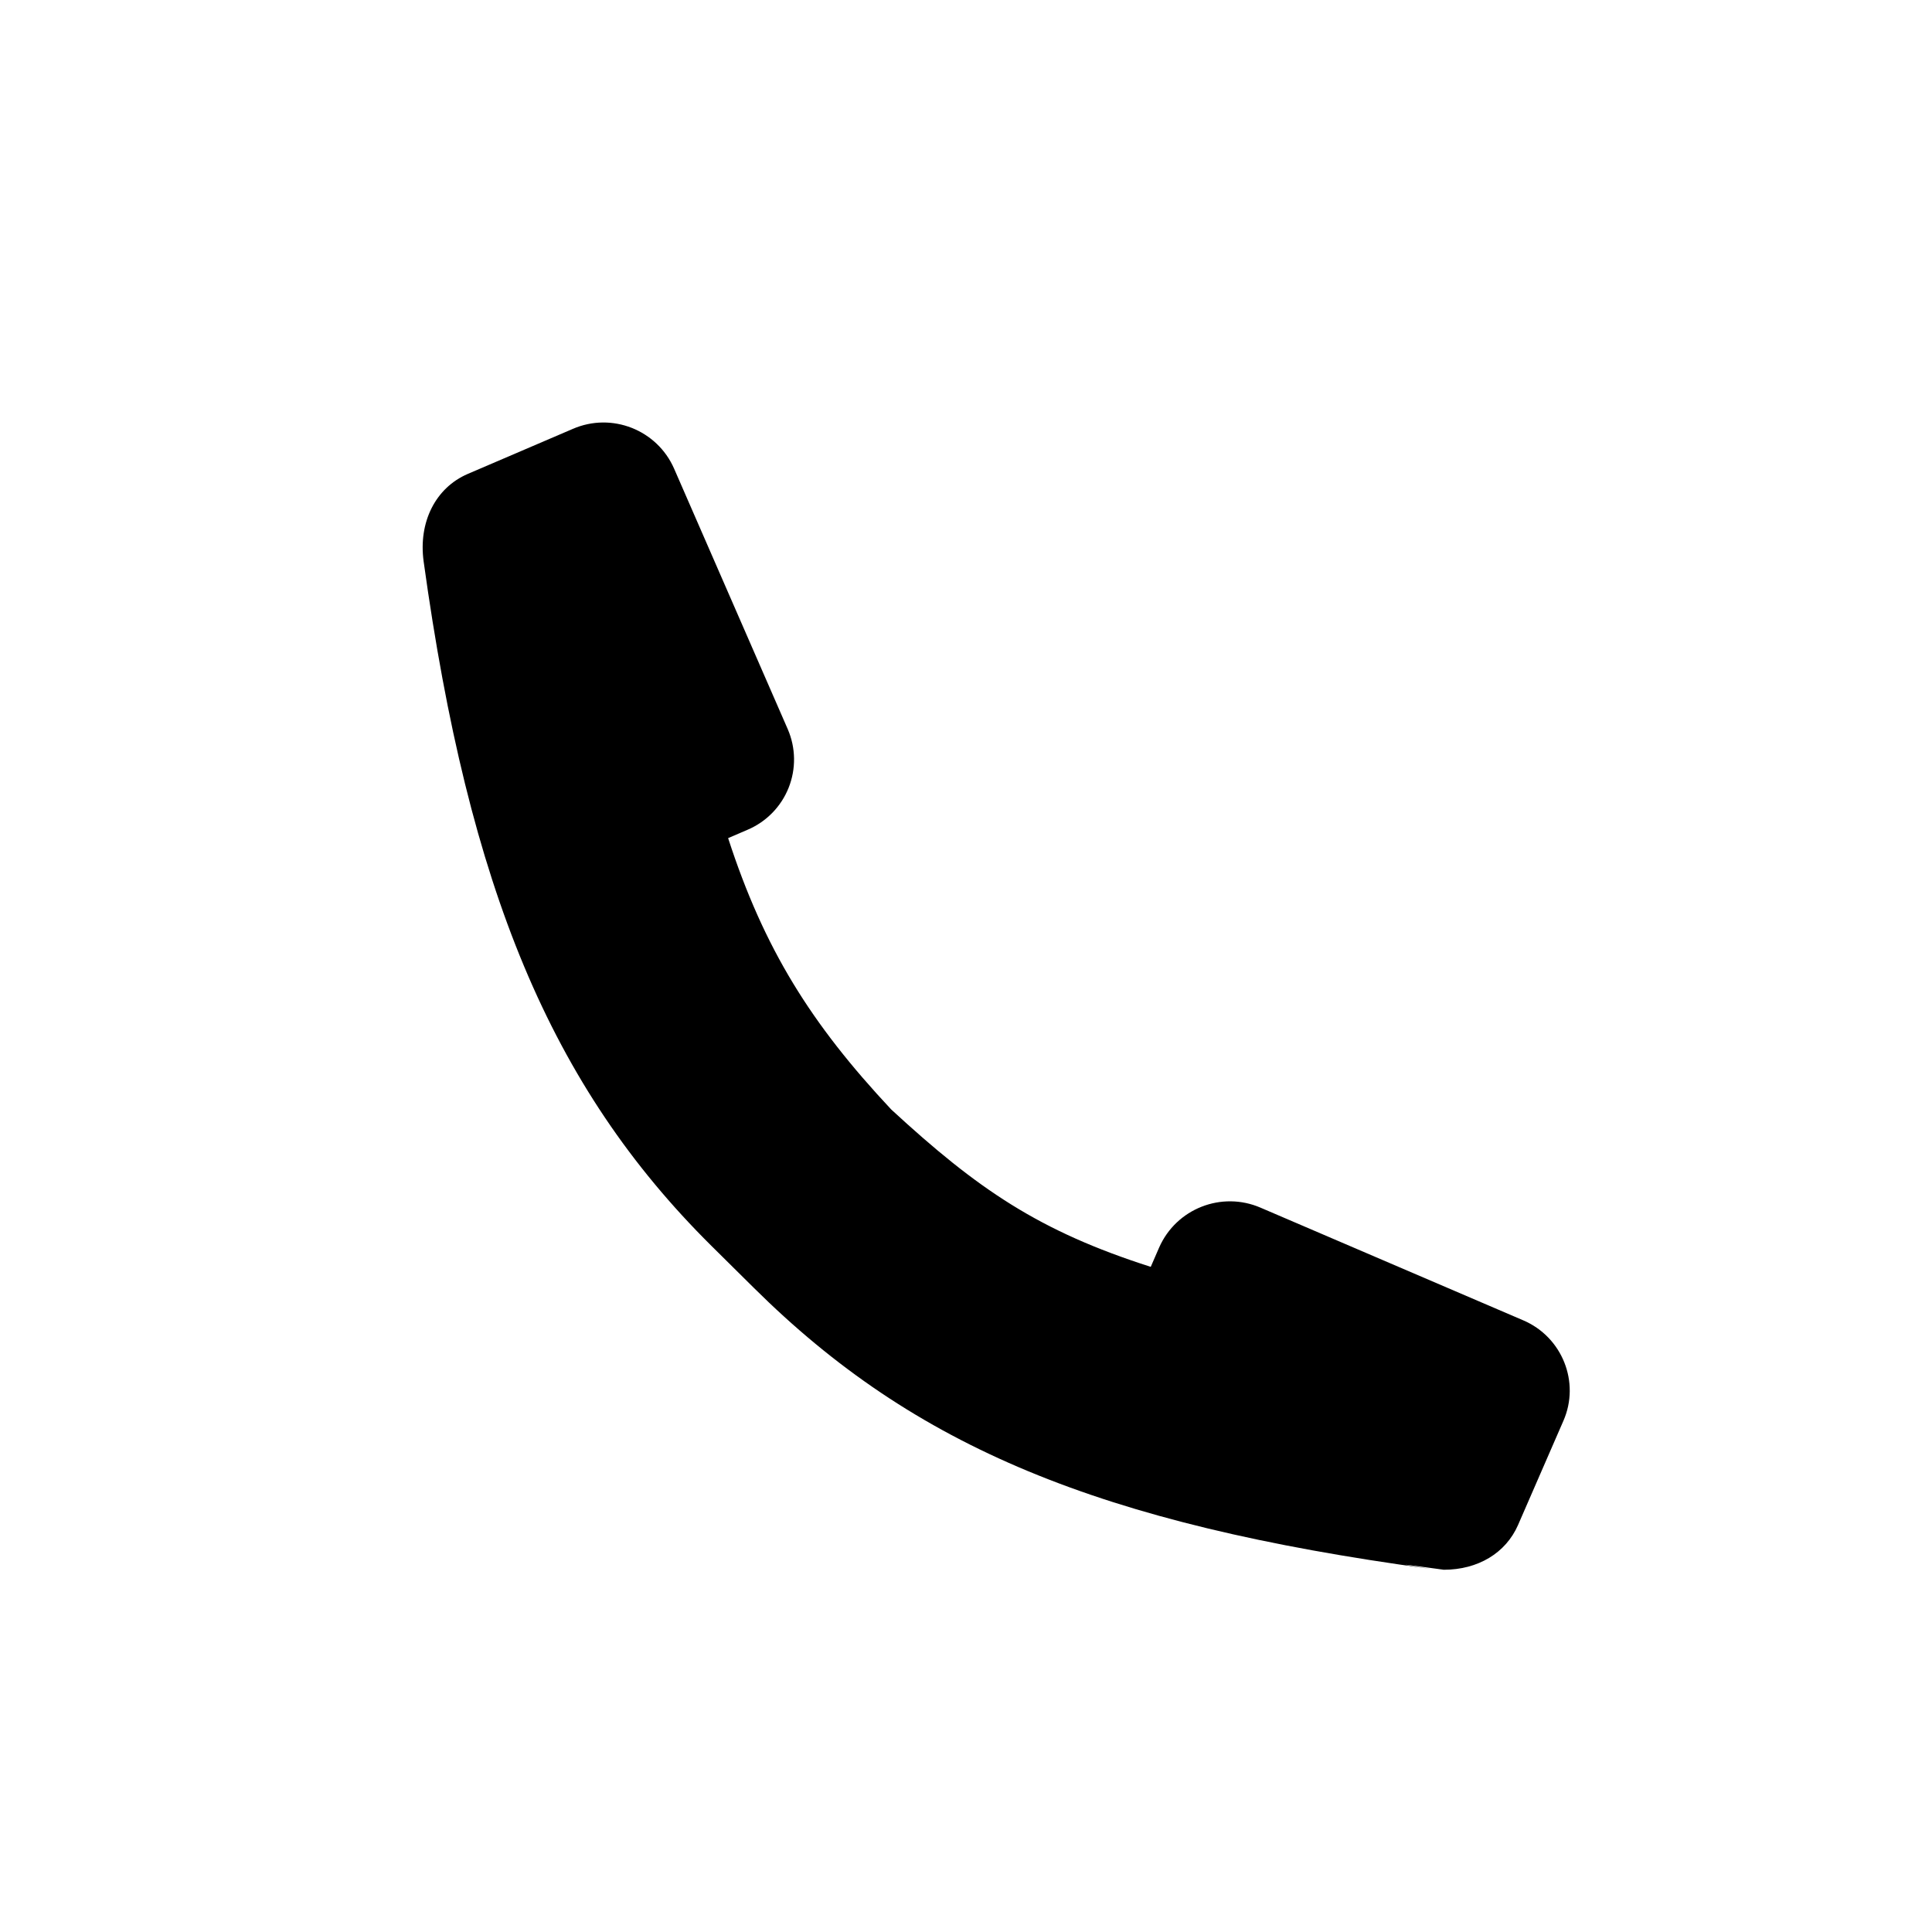
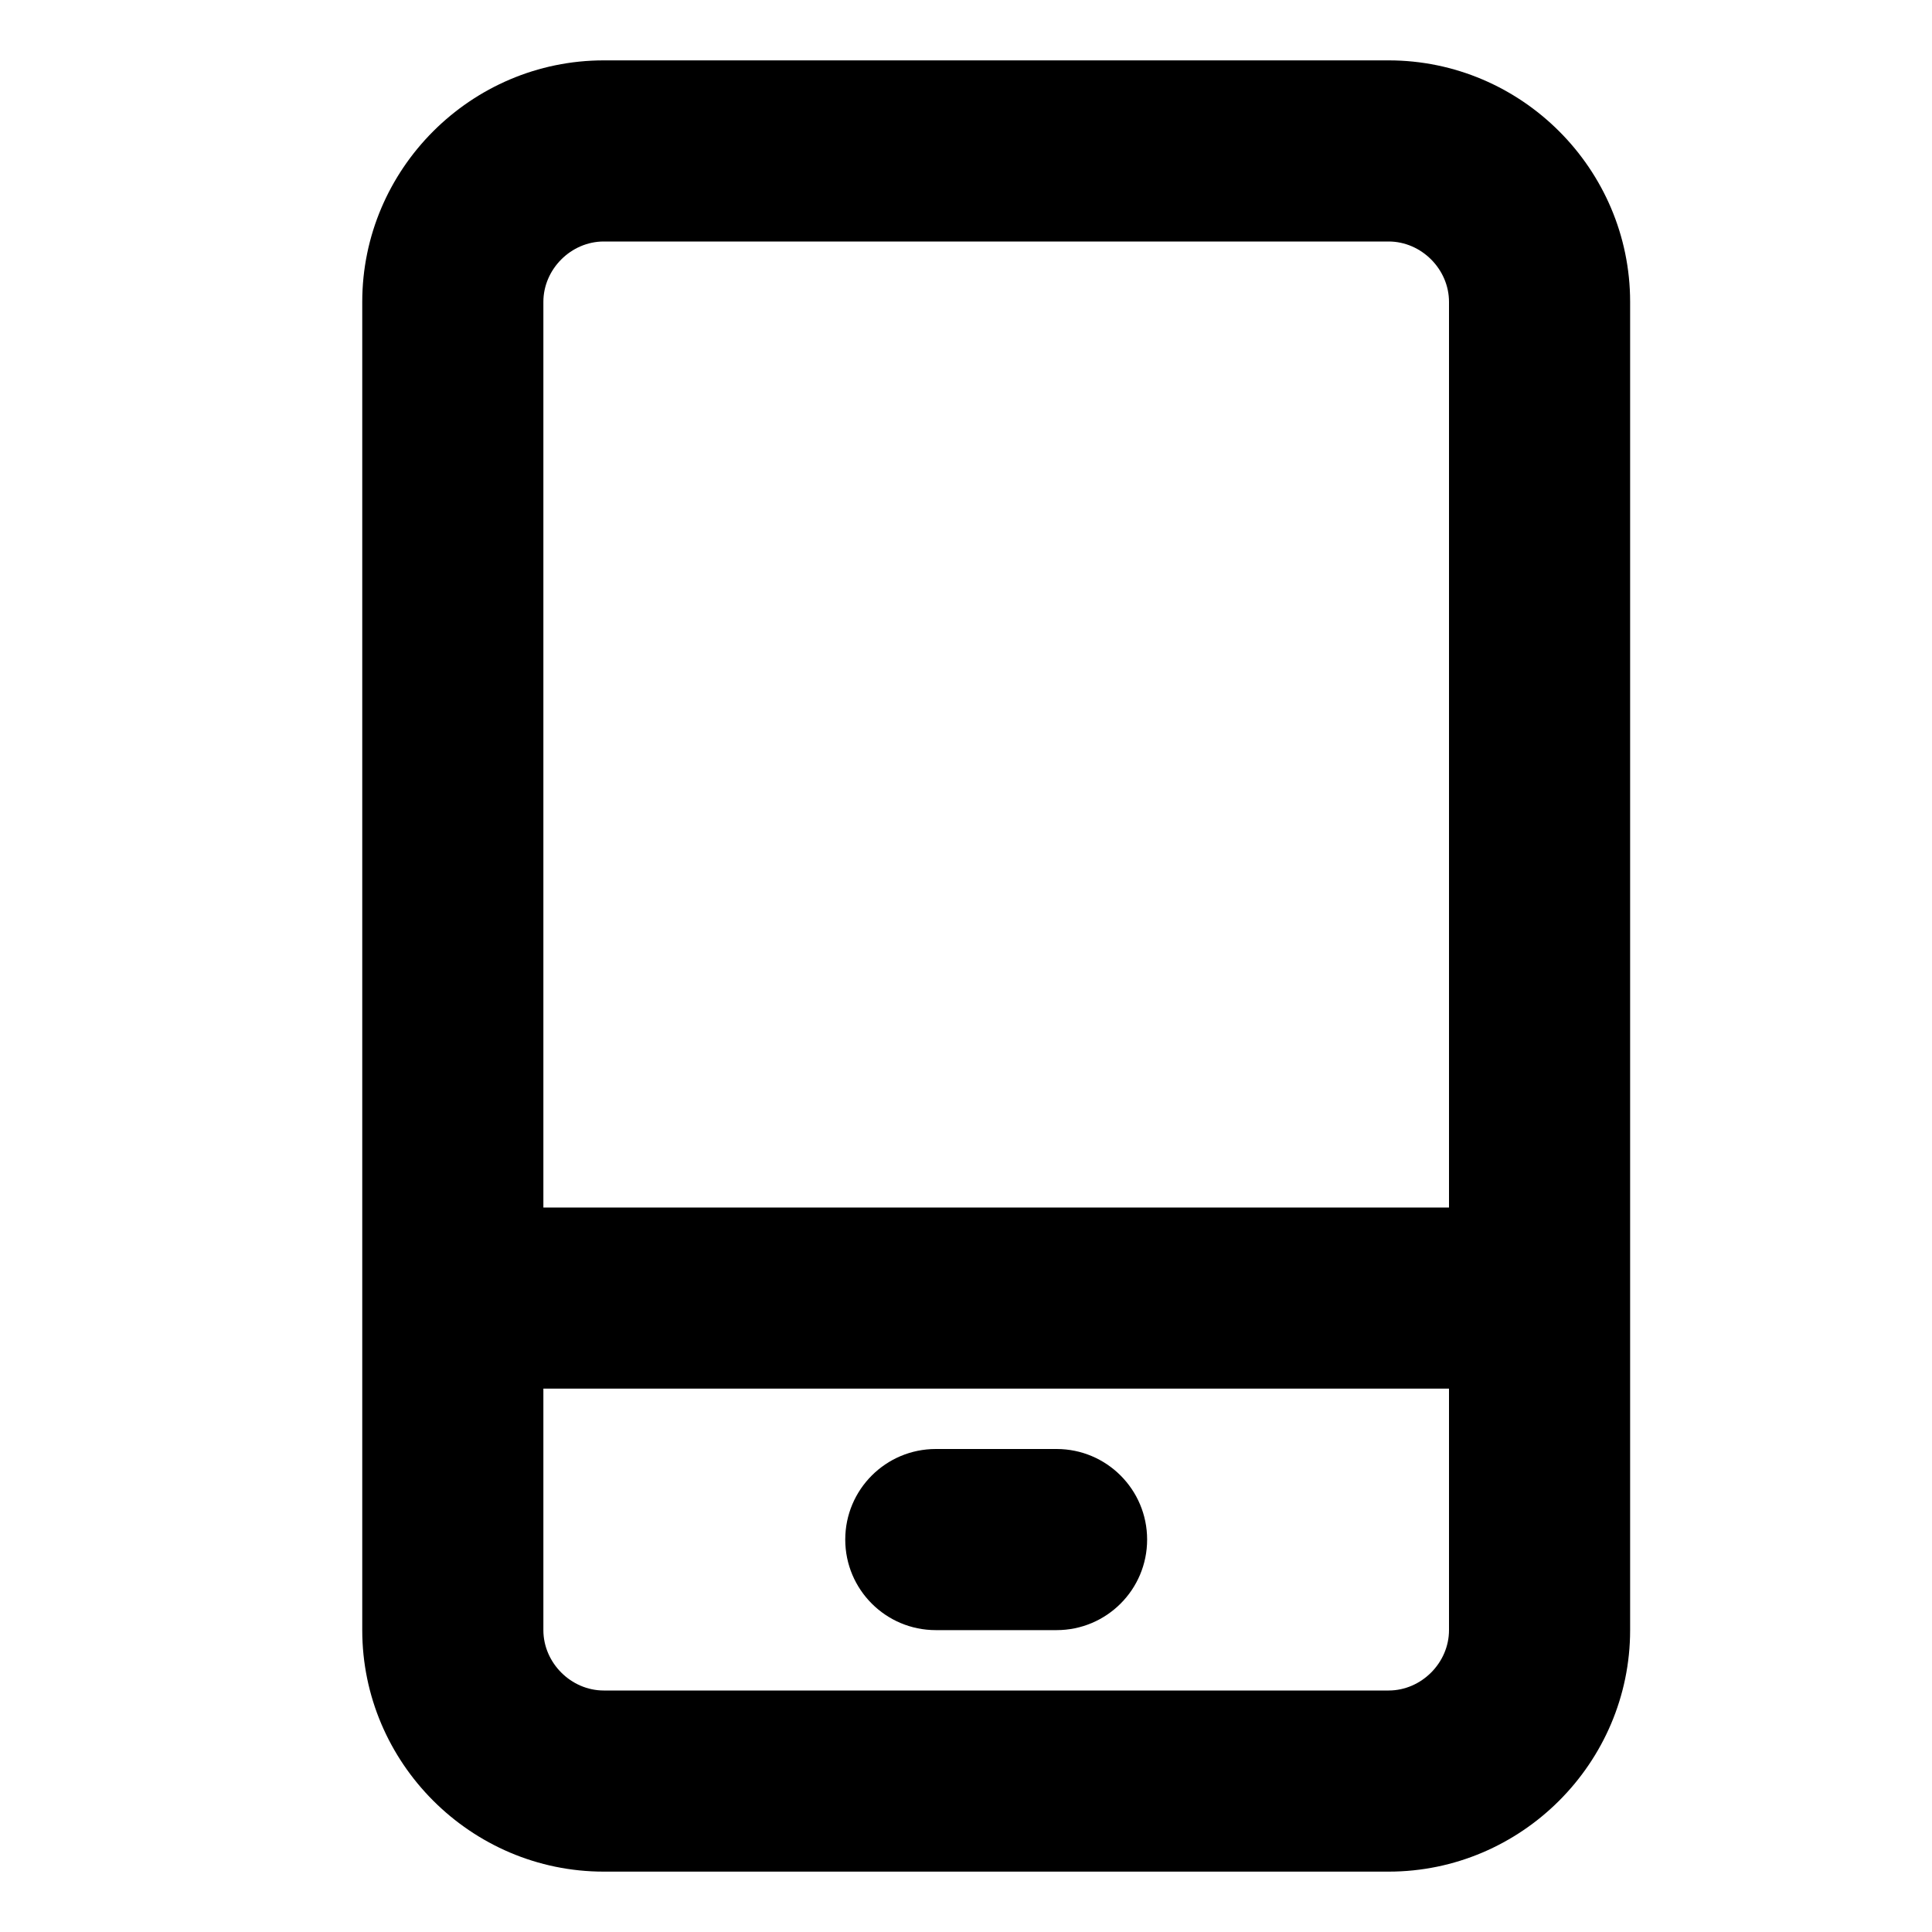
<svg xmlns="http://www.w3.org/2000/svg" width="32" height="32" viewBox="0 0 32 32">
-   <path fill="#000" fill-rule="evenodd" d="M25.23 21.869l-4.351-1.866a1.281 1.281 0 0 0-1.68.66l-.139.32c-1.85-.591-2.865-1.285-4.298-2.606-1.332-1.422-2.106-2.66-2.702-4.495l.323-.139a1.264 1.264 0 0 0 .665-1.665l-1.882-4.314a1.277 1.277 0 0 0-1.679-.66l-1.74.746c-.534.23-.82.799-.73 1.451.748 5.411 2.1 8.69 4.765 11.333l.704.697c2.666 2.644 5.736 3.91 11.194 4.653.078.01-1.078-.165.234.016.566 0 1.026-.277 1.229-.74l.752-1.727c.28-.64-.02-1.388-.665-1.664" />
+   <path fill="#000" fill-rule="evenodd" d="M23 1c2.2 0 4 1.8 4 4v22c0 2.199-1.8 4-4 4H10c-2.2 0-4-1.801-4-4V5c0-2.2 1.8-4 4-4h13zM10 4c-.542 0-1 .458-1 1v22c0 .542.458 1 1 1h13c.542 0 1-.458 1-1V5c0-.542-.458-1-1-1H10zM9 20h15v3H9v-3zm6.5 4h2a1.5 1.5 0 0 1 0 3h-2a1.5 1.5 0 0 1 0-3z" />
</svg>
